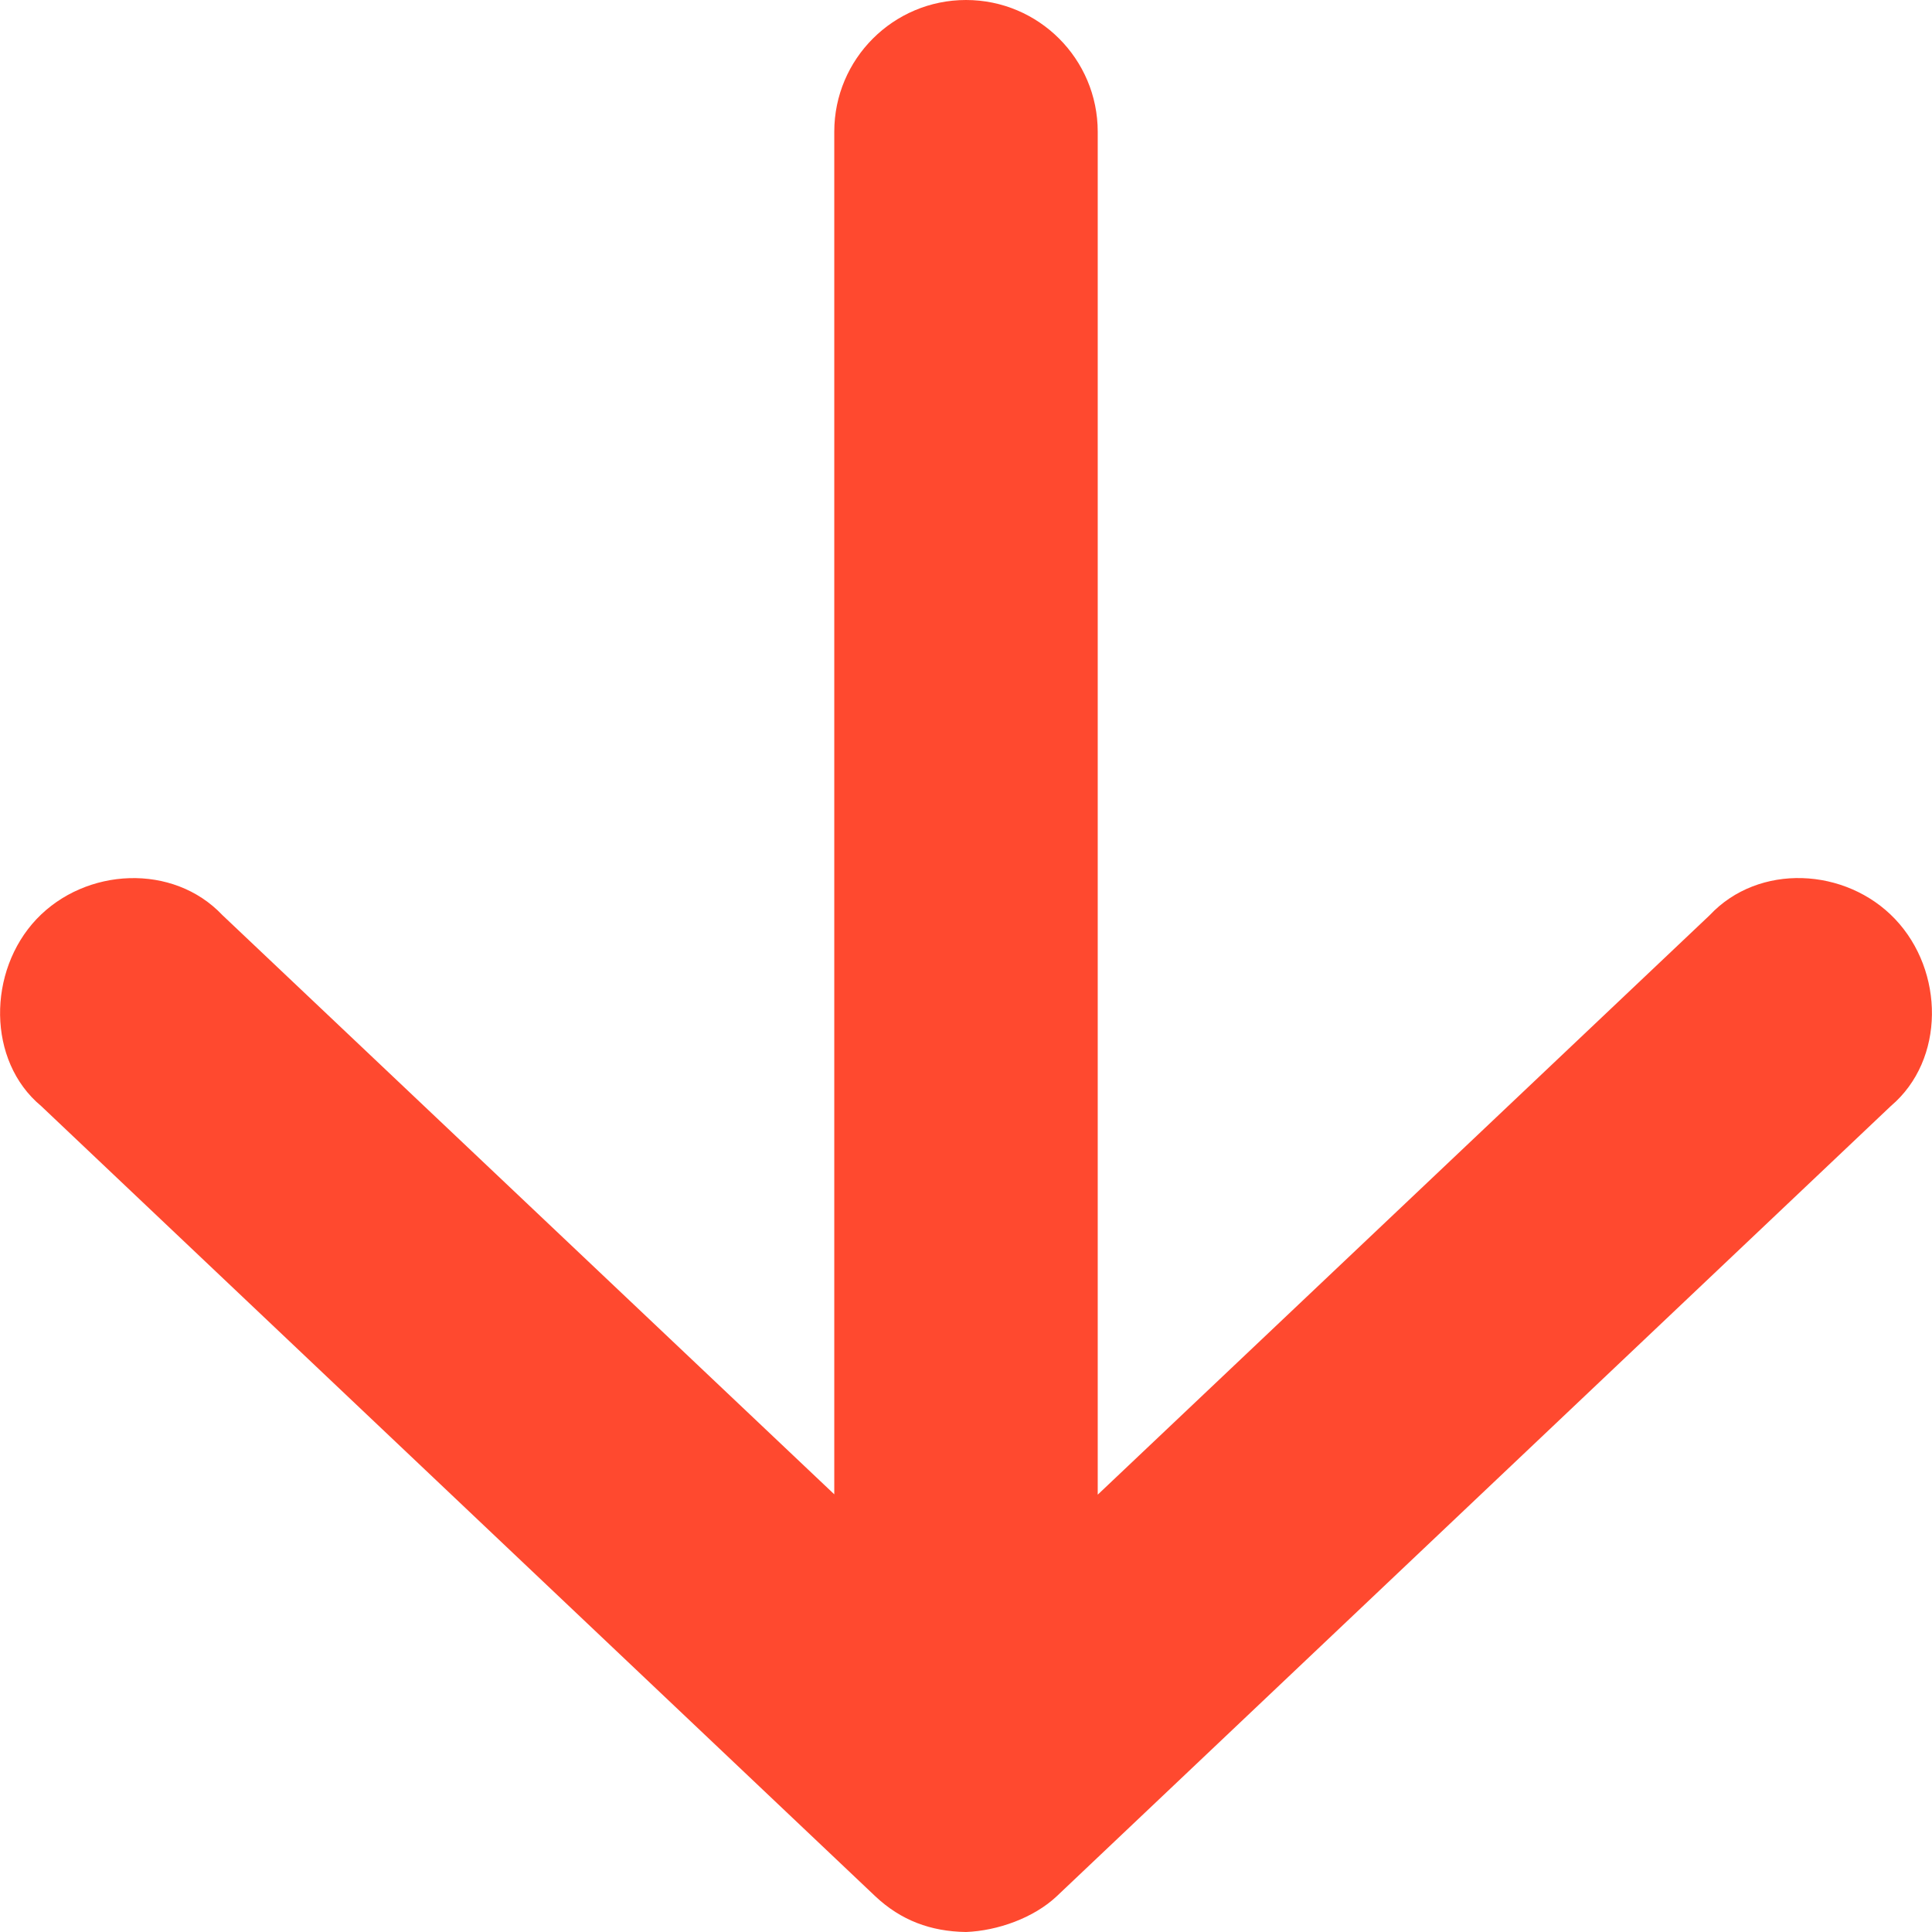
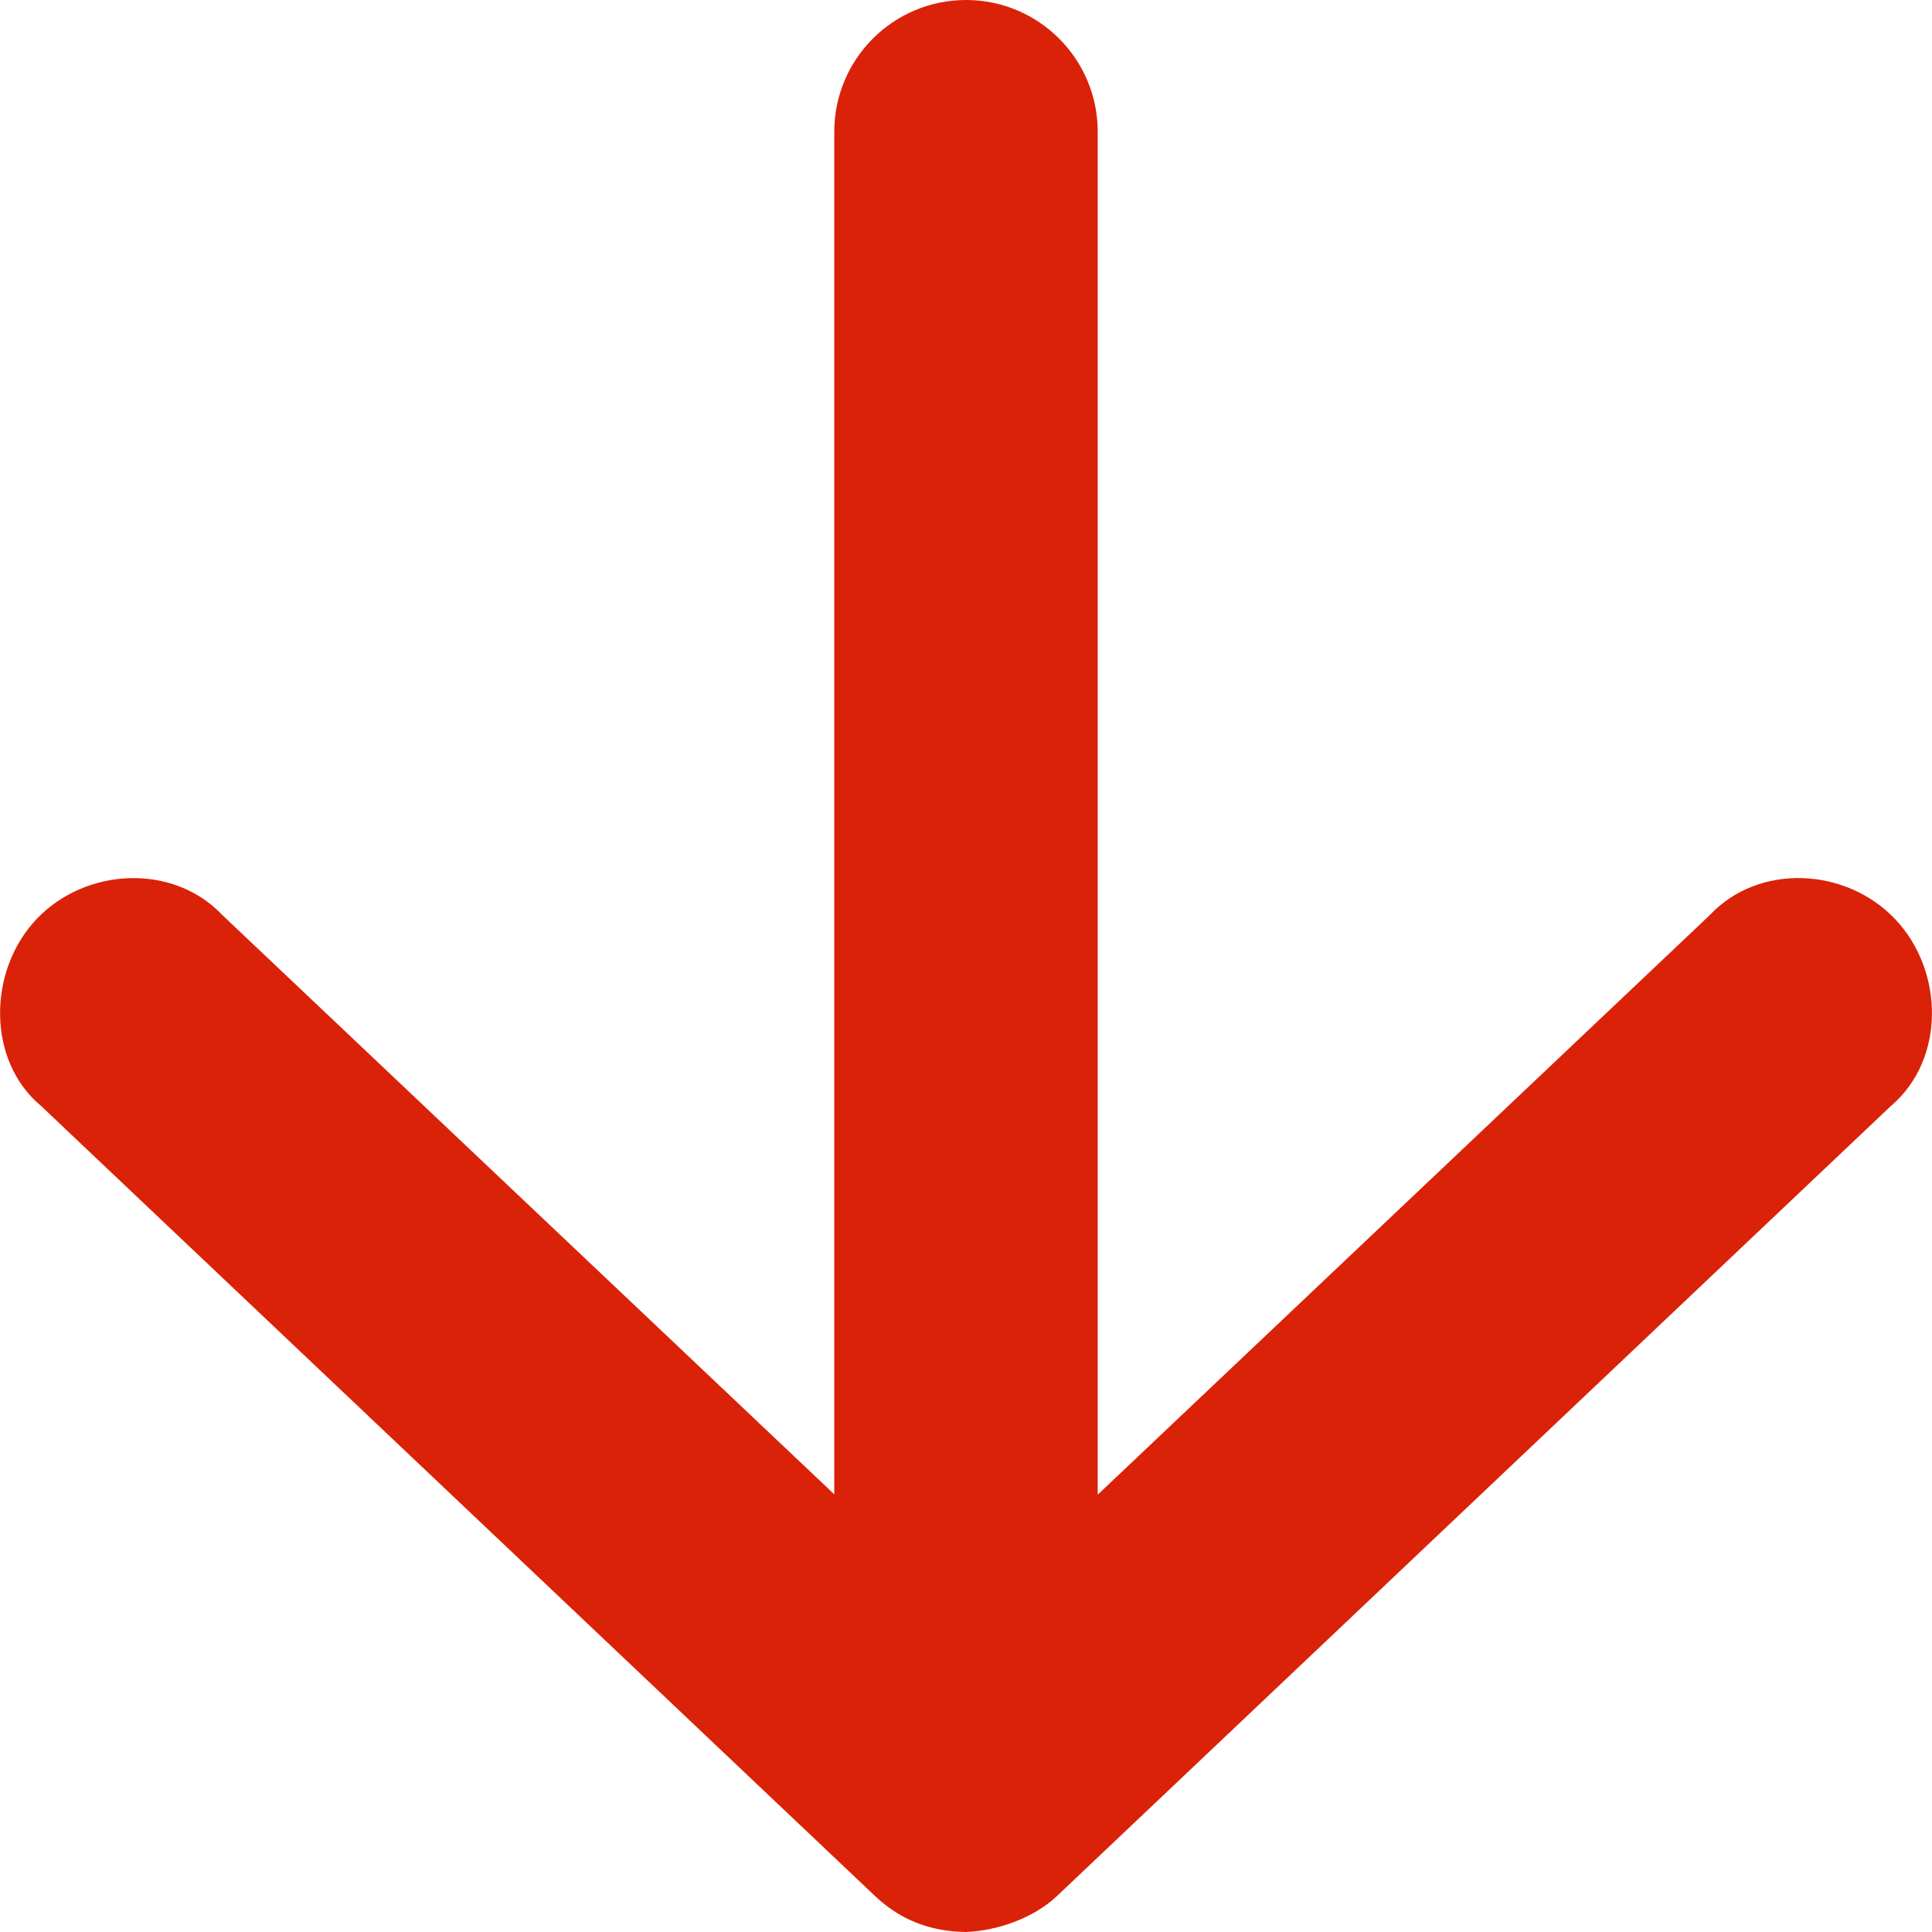
<svg xmlns="http://www.w3.org/2000/svg" width="11" height="11" viewBox="0 0 11 11">
-   <path d="M5.5 11c.18-.007.385-.08.516-.203l4.75-4.5c.31-.263.305-.768.024-1.064-.28-.295-.777-.32-1.056-.022L6.25 8.51V.75C6.25.336 5.914 0 5.5 0s-.75.336-.75.75v7.758L1.266 5.21c-.28-.296-.778-.272-1.058.023-.28.296-.282.808.026 1.064l4.75 4.5c.146.137.315.2.516.203z" fill="#FF492F" fill-rule="nonzero" />
+   <path d="M5.5 11c.18-.007.385-.08.516-.203l4.75-4.5c.31-.263.305-.768.024-1.064-.28-.295-.777-.32-1.056-.022L6.25 8.51V.75C6.25.336 5.914 0 5.5 0s-.75.336-.75.75v7.758L1.266 5.21c-.28-.296-.778-.272-1.058.023-.28.296-.282.808.026 1.064l4.75 4.5c.146.137.315.2.516.203z" fill="#DA2208" fill-rule="nonzero" />
</svg>
